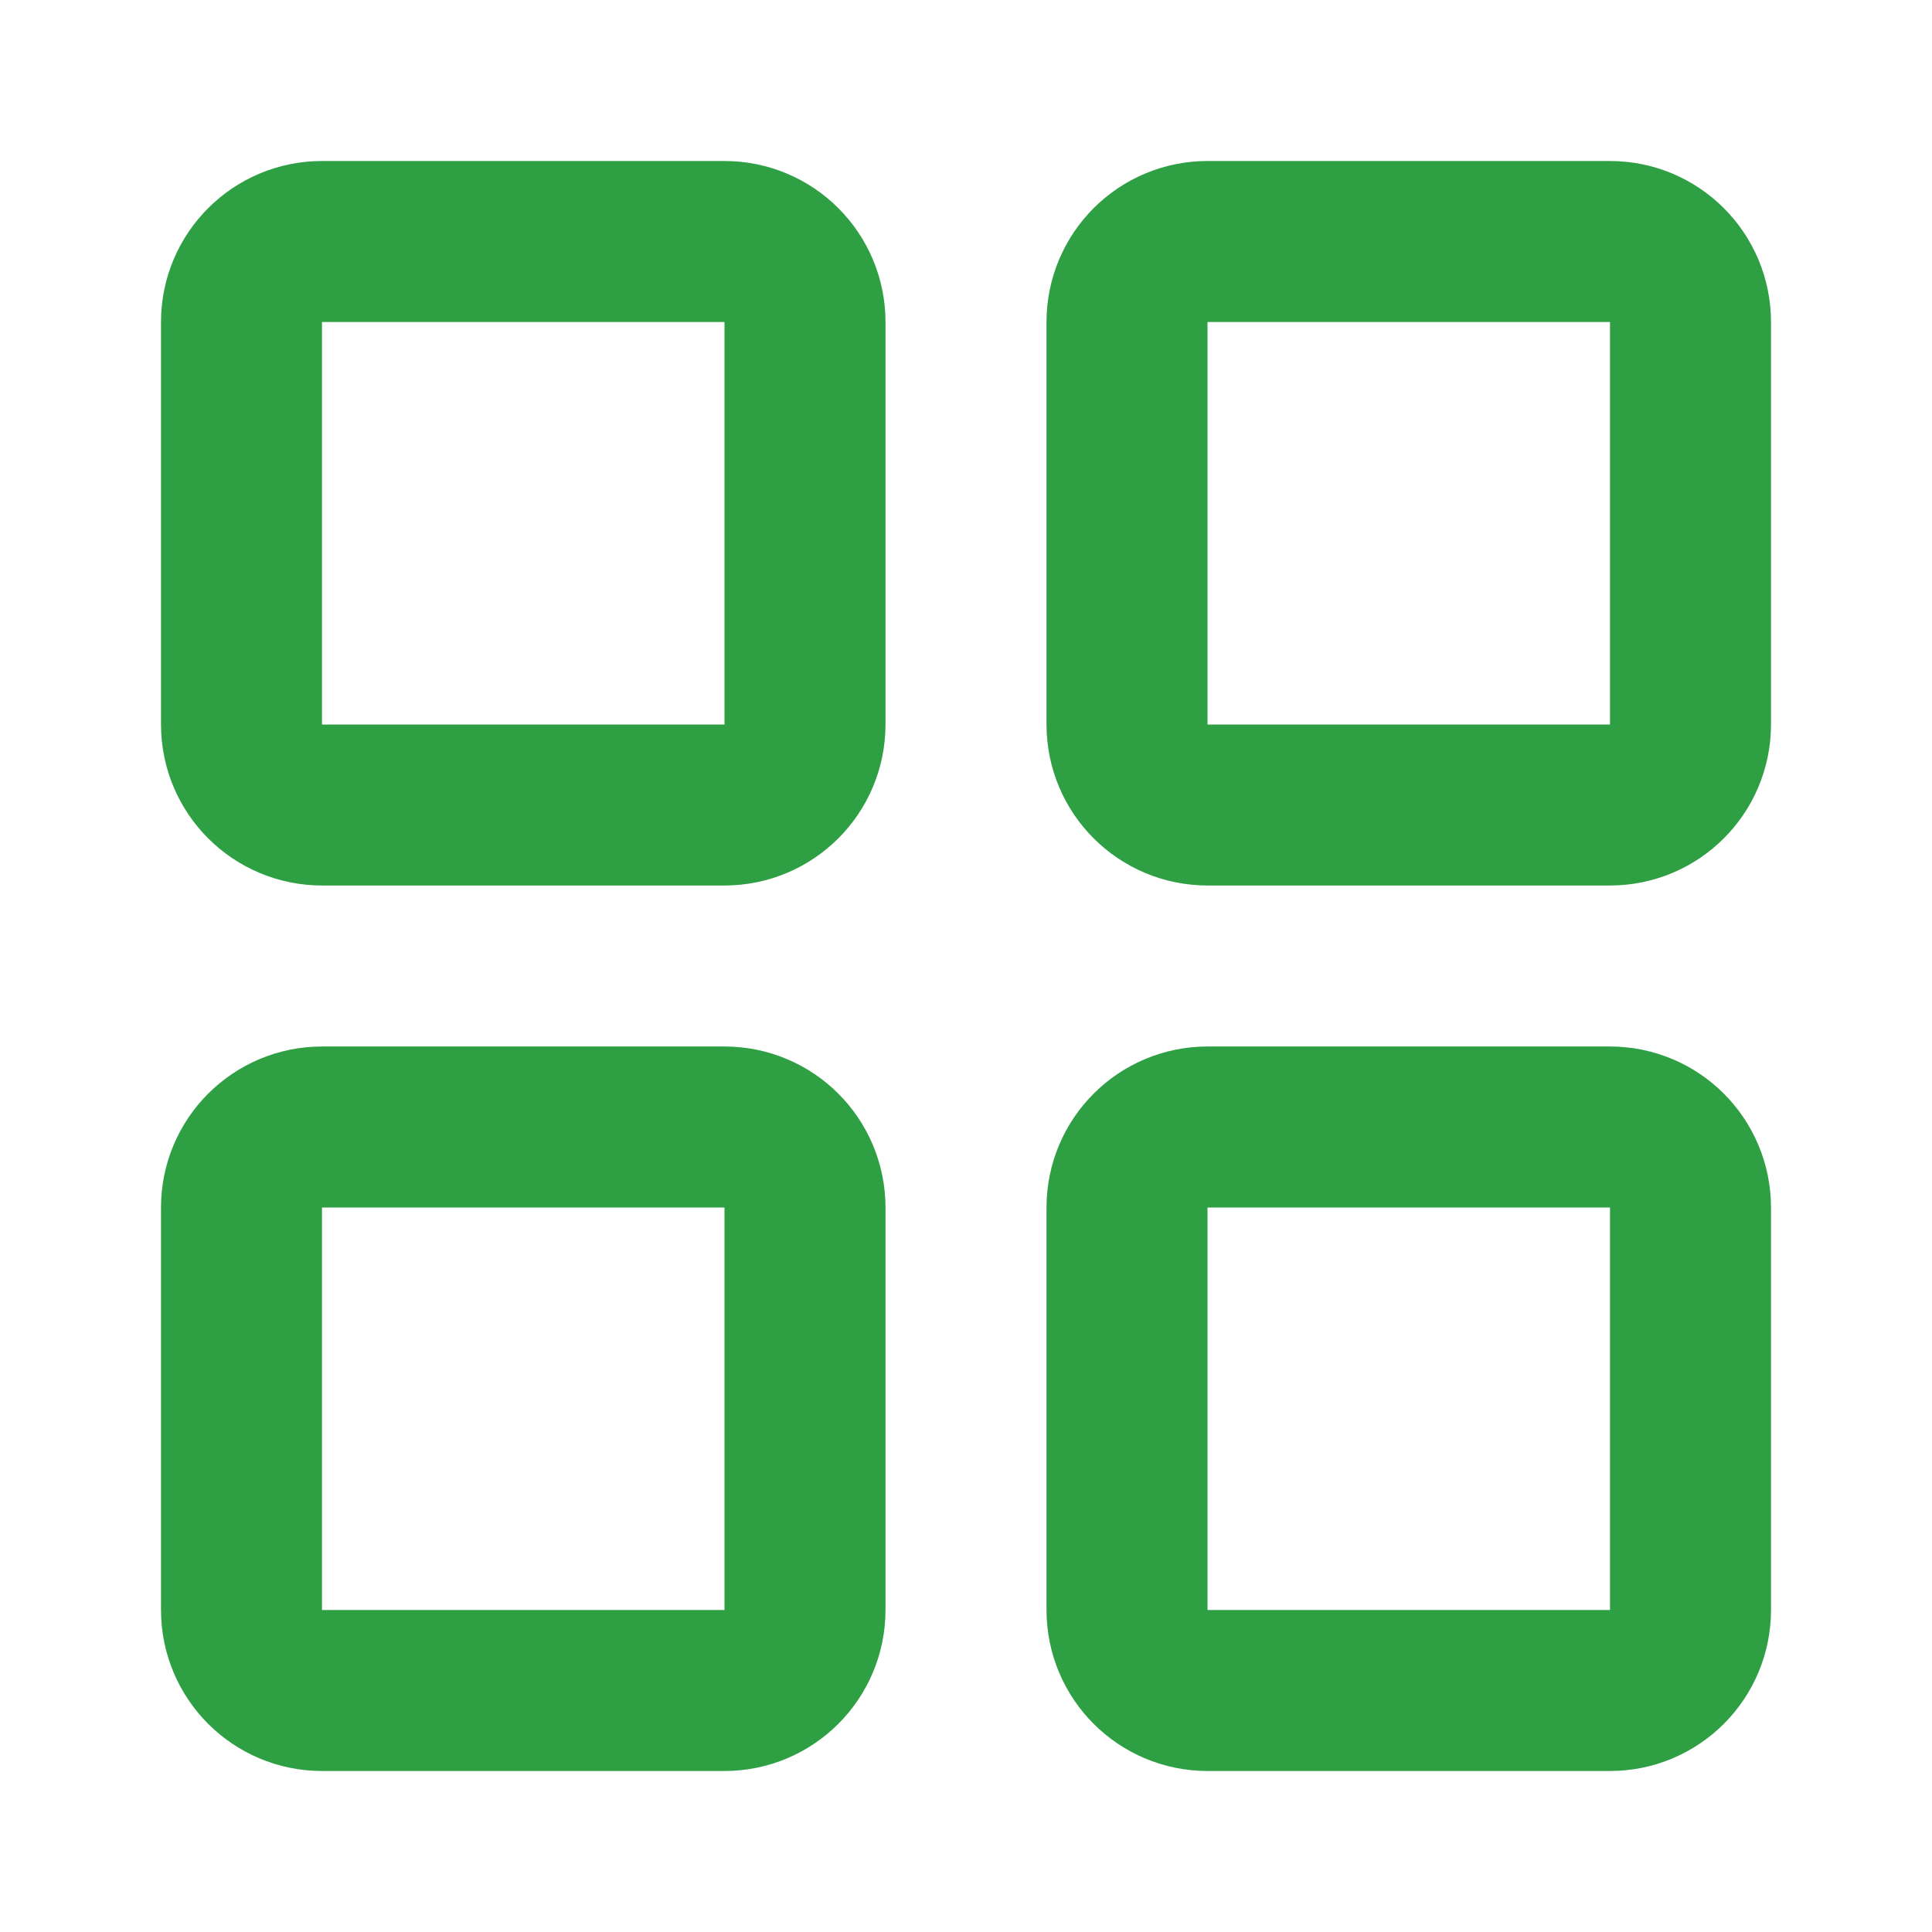
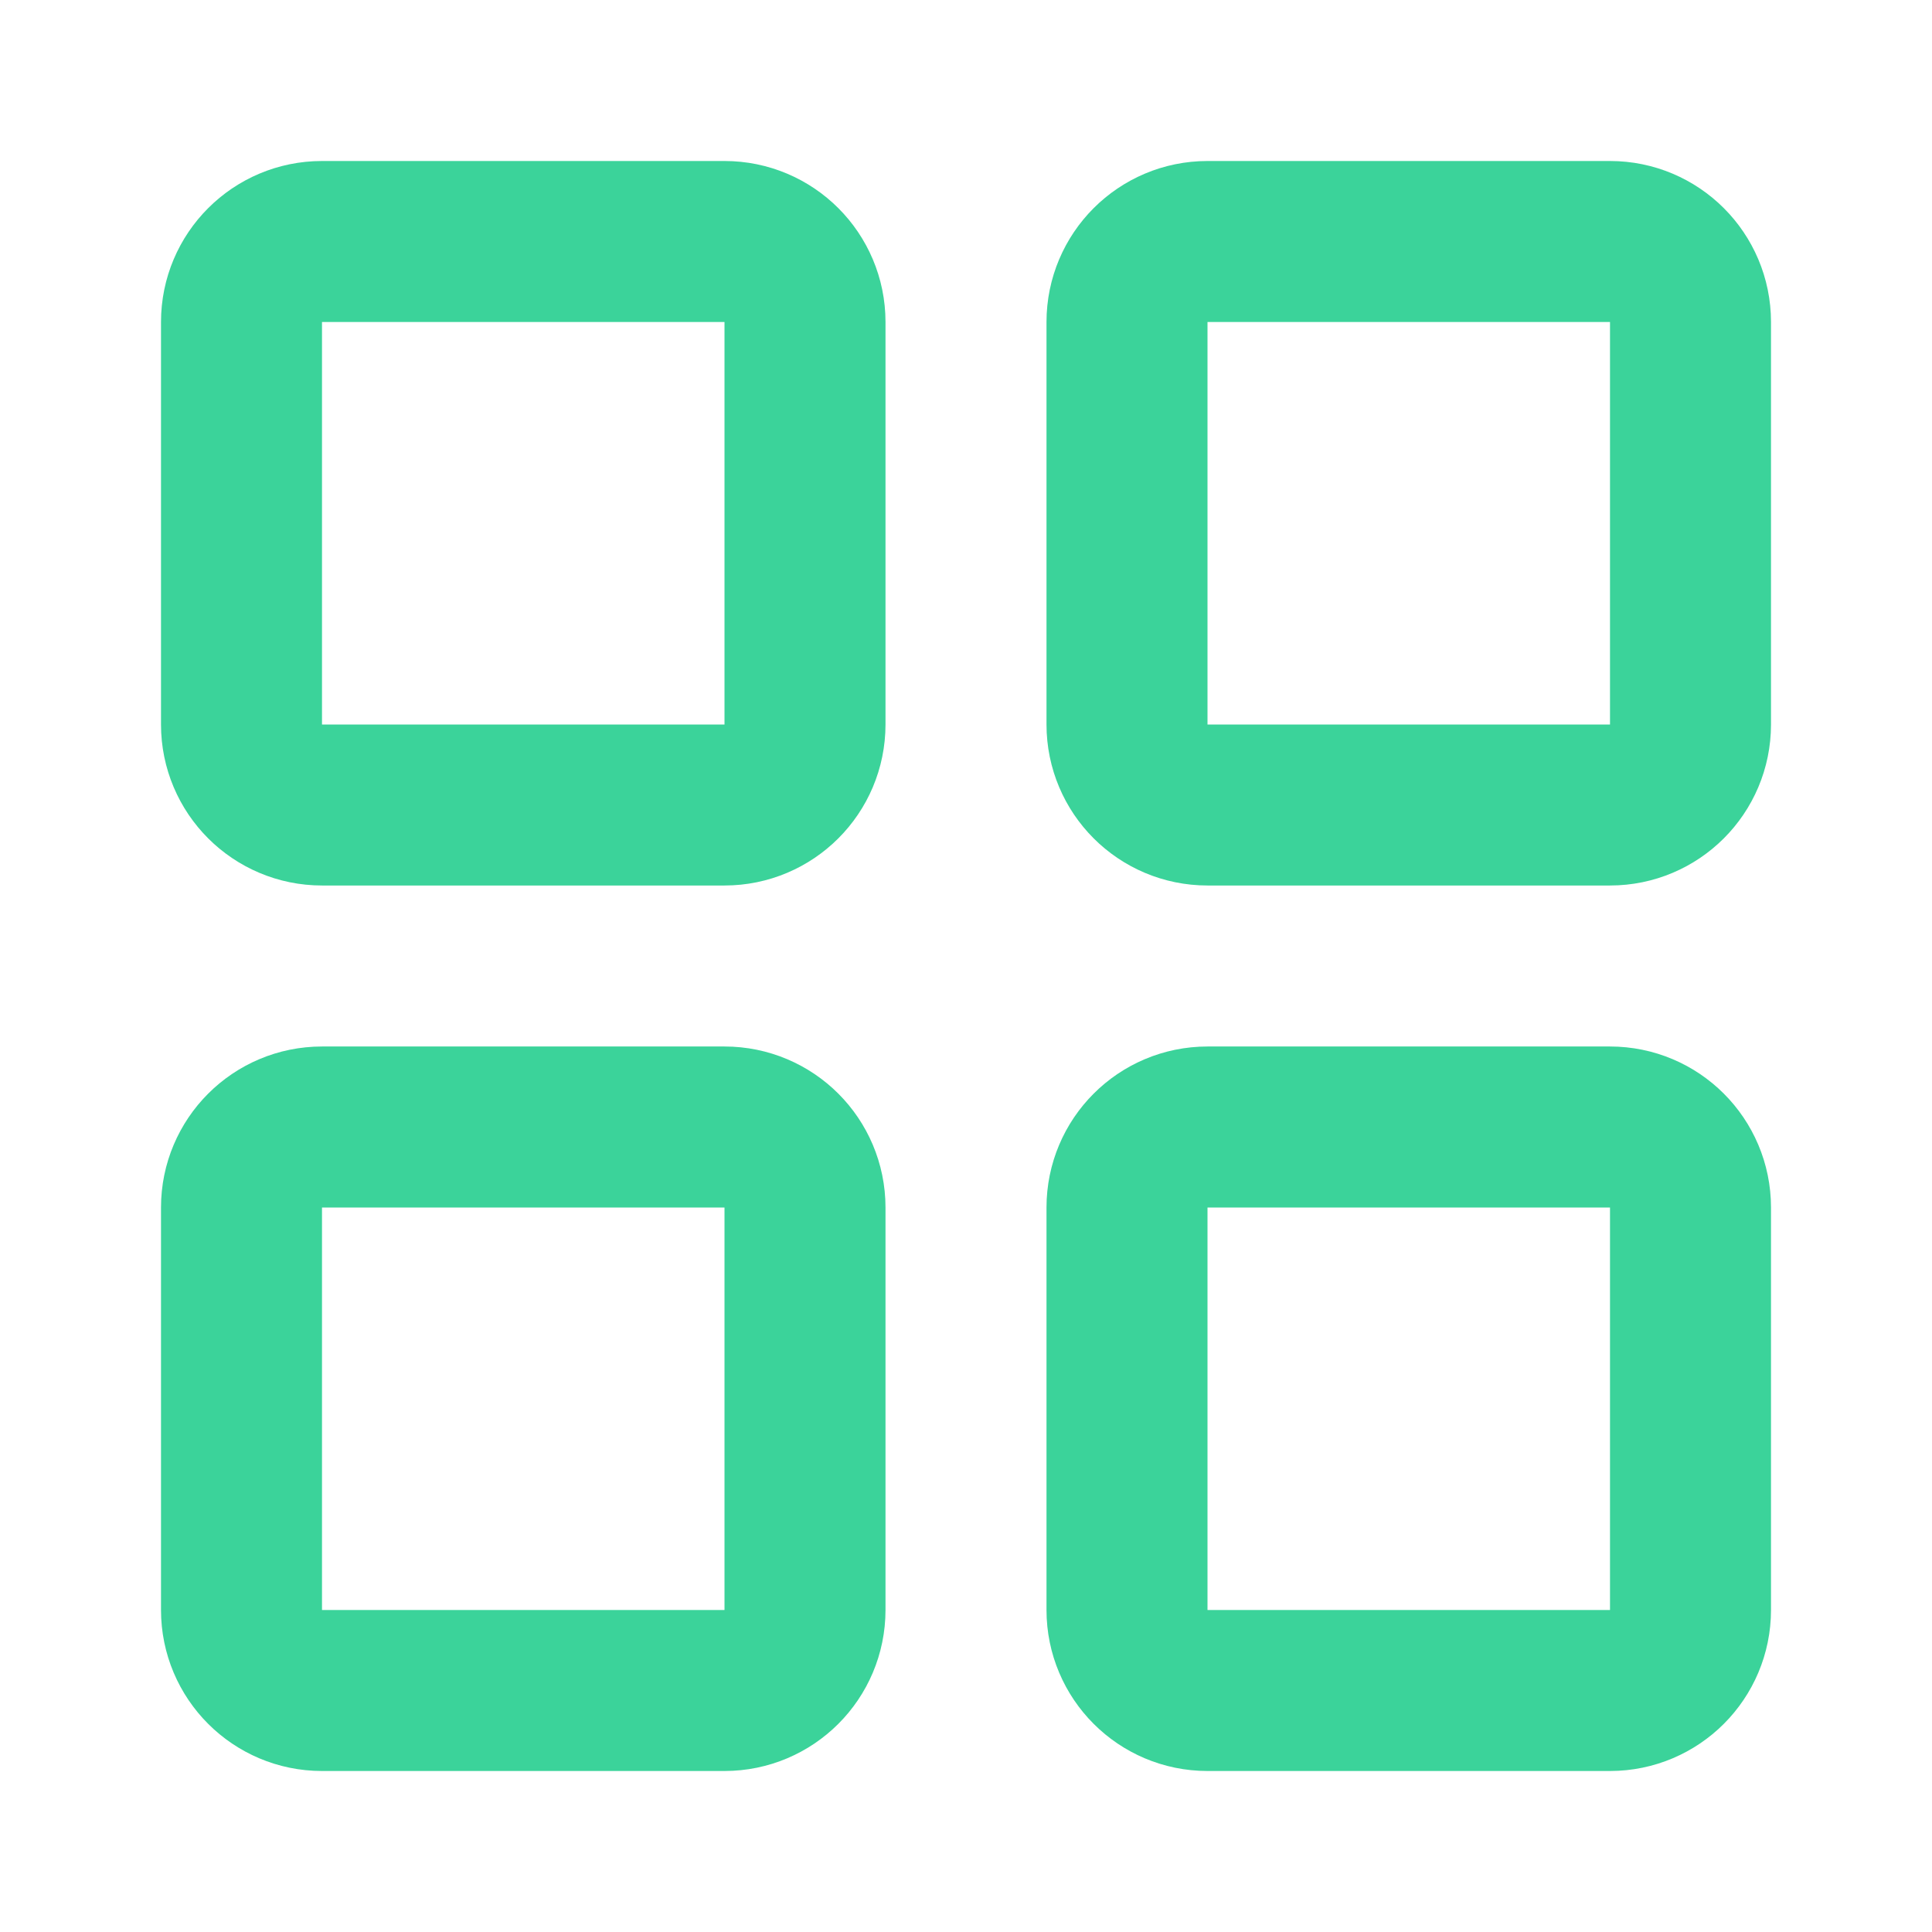
- <svg xmlns="http://www.w3.org/2000/svg" width="24" height="24" viewBox="0 0 24 24" fill="none" stroke="#2ea043" stroke-width="2" stroke-linecap="round" stroke-linejoin="round">
+ <svg xmlns="http://www.w3.org/2000/svg" width="24" height="24" viewBox="0 0 24 24" fill="none" stroke="#3BD39A" stroke-width="2" stroke-linecap="round" stroke-linejoin="round">
  <rect width="7" height="7" x="3" y="3" rx="1" />
  <rect width="7" height="7" x="14" y="3" rx="1" />
  <rect width="7" height="7" x="14" y="14" rx="1" />
  <rect width="7" height="7" x="3" y="14" rx="1" />
</svg>
